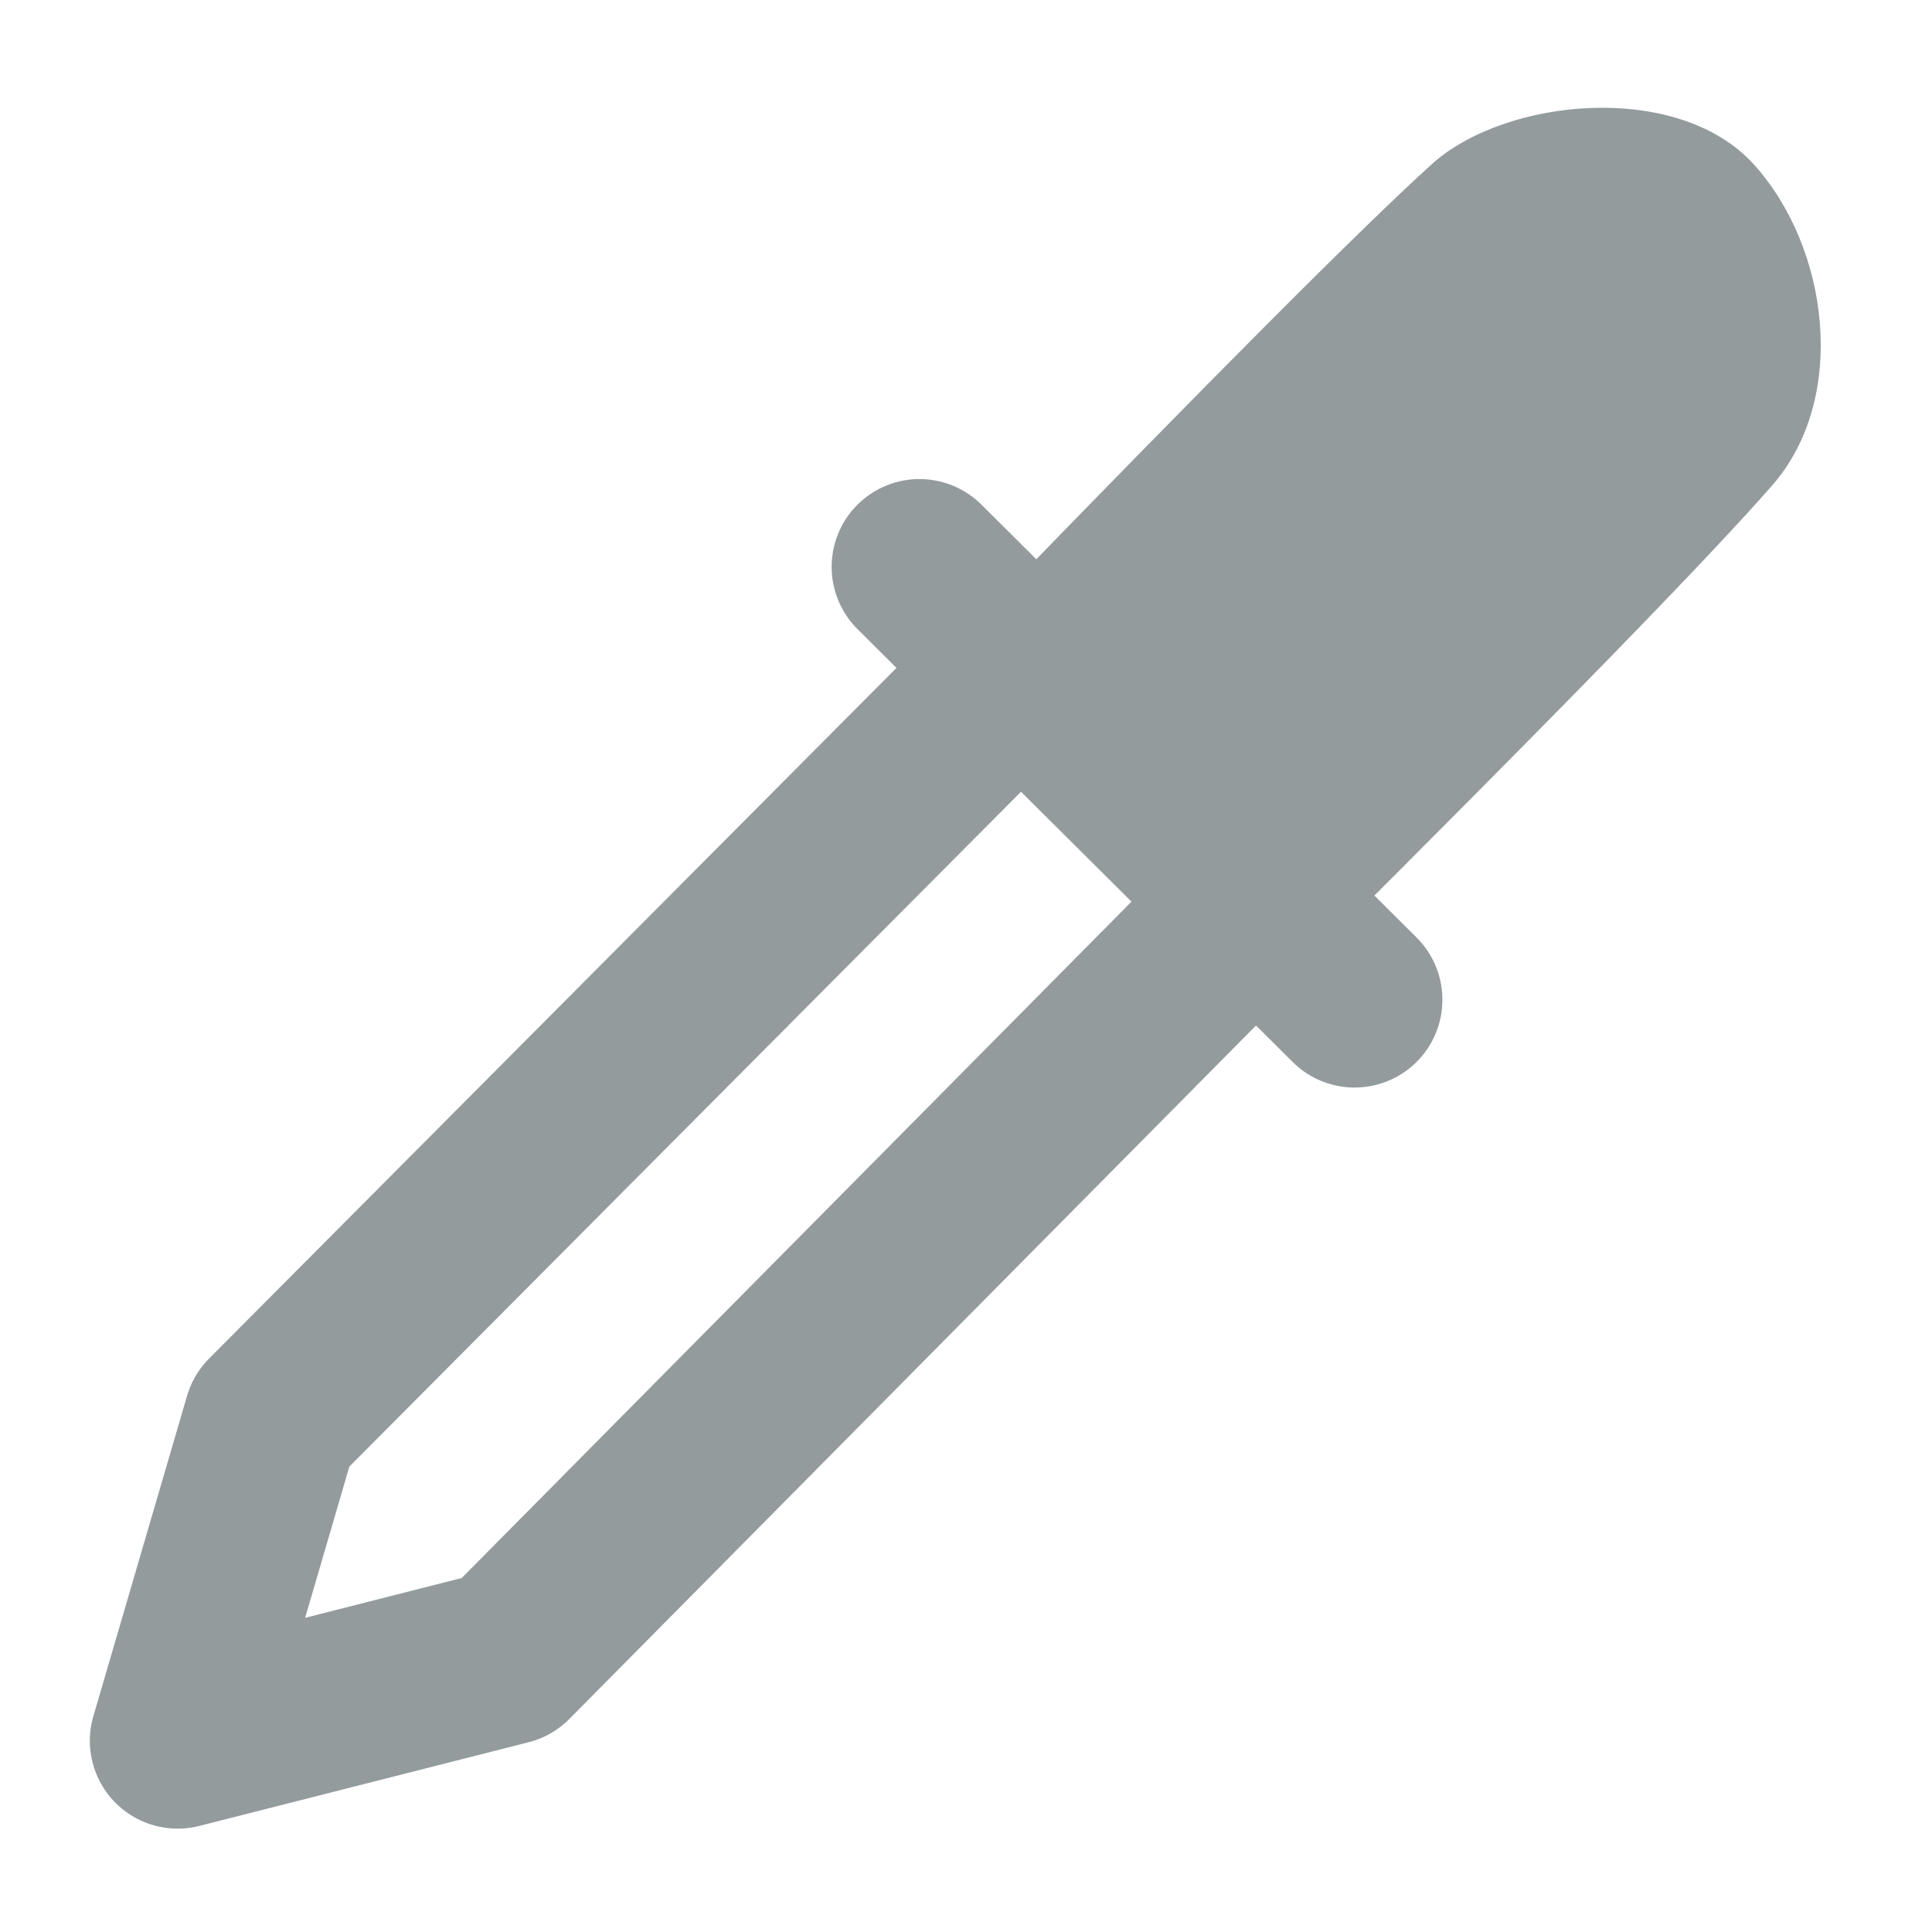
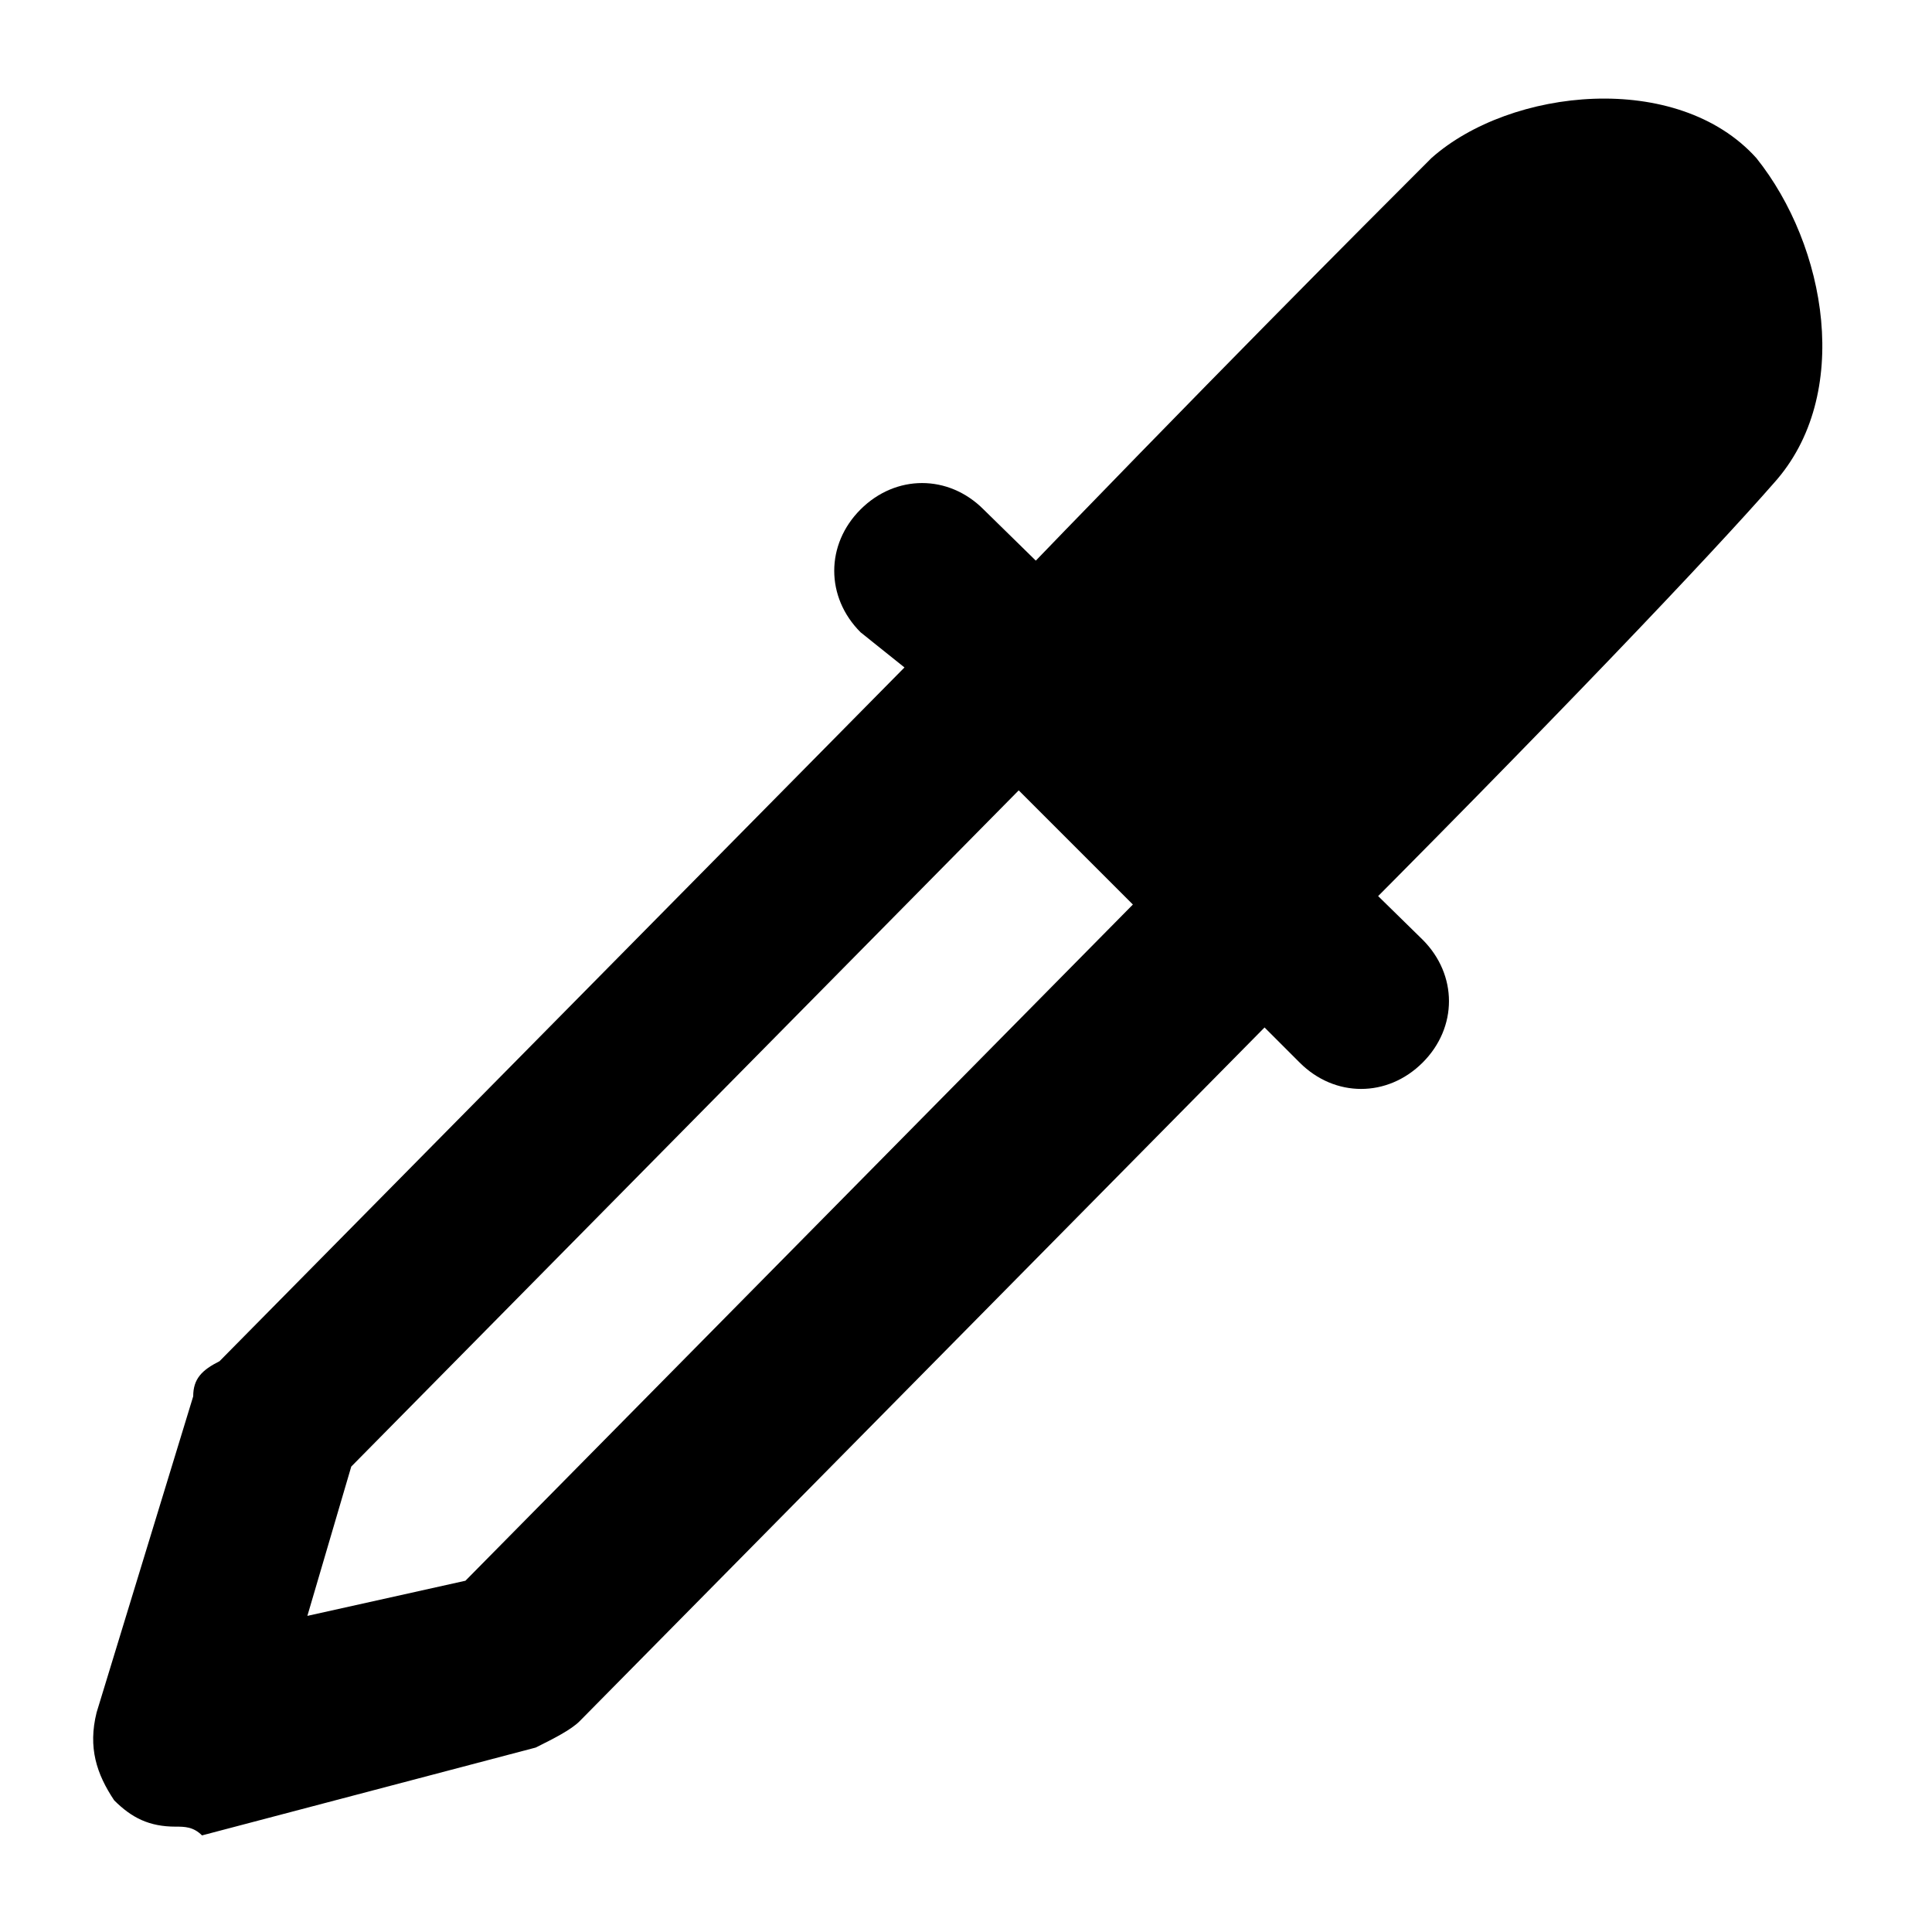
- <svg xmlns="http://www.w3.org/2000/svg" width="22" height="22" viewBox="0 0 22 22">
-   <g fill="none" fill-rule="evenodd">
-     <path d="M0 0h22v22H0z" />
-     <path stroke="#939B9D" stroke-width="2" stroke-linecap="round" stroke-linejoin="round" d="m10.47 6.455 4.955 4.929M11.54 7.685l-8.45 8.49-1.067 3.648 3.75-.953 8.3-8.382" />
-     <path d="M11.194 6.993 14.846 11c2.839-2.826 4.618-4.652 5.337-5.476.862-.987.65-2.698-.211-3.651-.862-.954-2.832-.763-3.672 0-.798.724-2.5 2.43-5.106 5.12z" fill="#939B9D" />
-   </g>
+ <svg xmlns="http://www.w3.org/2000/svg" version="1.1" width="32" height="32" viewBox="0 0 32 32">
+   <path d="M2.909 30.255c-0.436 0-0.727-0.145-1.018-0.436-0.291-0.436-0.436-0.873-0.291-1.455l1.6-5.236c0-0.291 0.145-0.436 0.436-0.582l11.345-11.491-0.727-0.582c-0.582-0.582-0.582-1.455 0-2.036s1.455-0.582 2.036 0l7.273 7.127c0.582 0.582 0.582 1.455 0 2.036s-1.455 0.582-2.036 0l-0.582-0.582-11.345 11.491c-0.145 0.145-0.436 0.291-0.727 0.436l-5.527 1.455c-0.145-0.145-0.291-0.145-0.436-0.145zM5.818 24.291l-0.727 2.473 2.618-0.582 11.055-11.2-1.891-1.891-11.055 11.2z" />
+   <path d="M16.291 10.182l5.382 5.818c4.073-4.073 6.691-6.836 7.709-8 1.309-1.455 0.873-3.927-0.291-5.382-1.309-1.455-4.073-1.164-5.382 0-1.164 1.164-3.636 3.636-7.418 7.564z" />
</svg>
